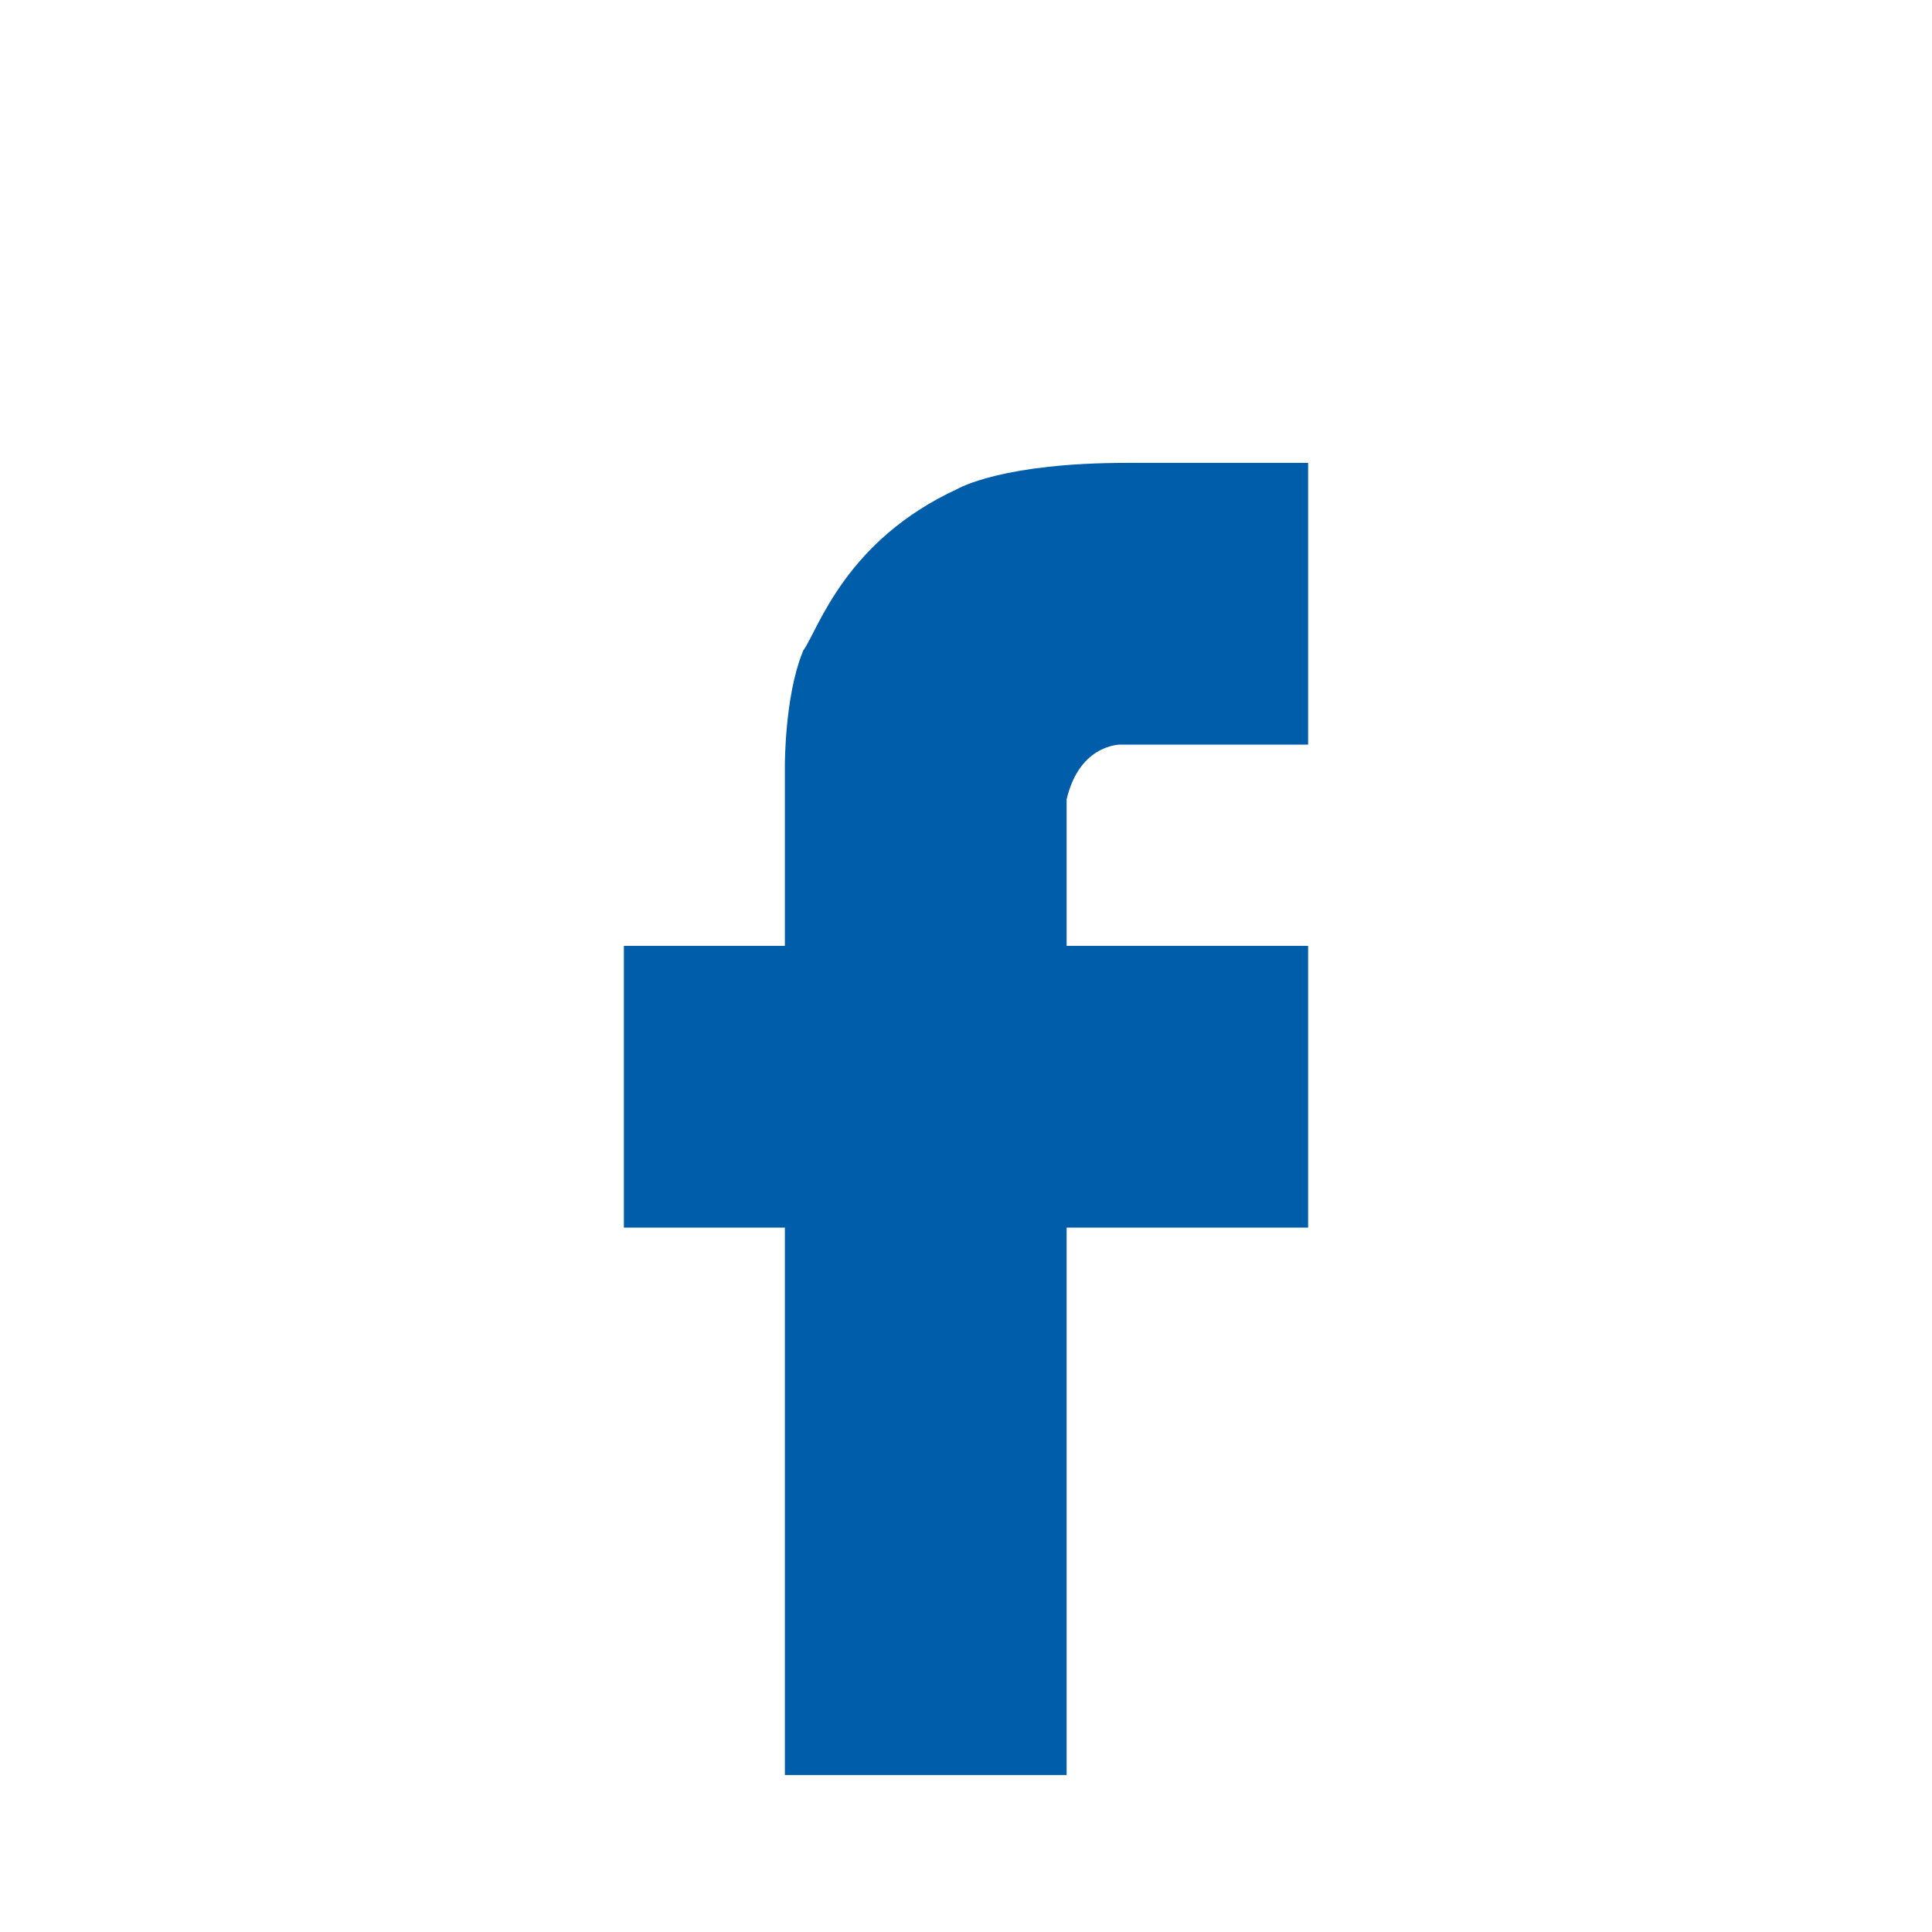
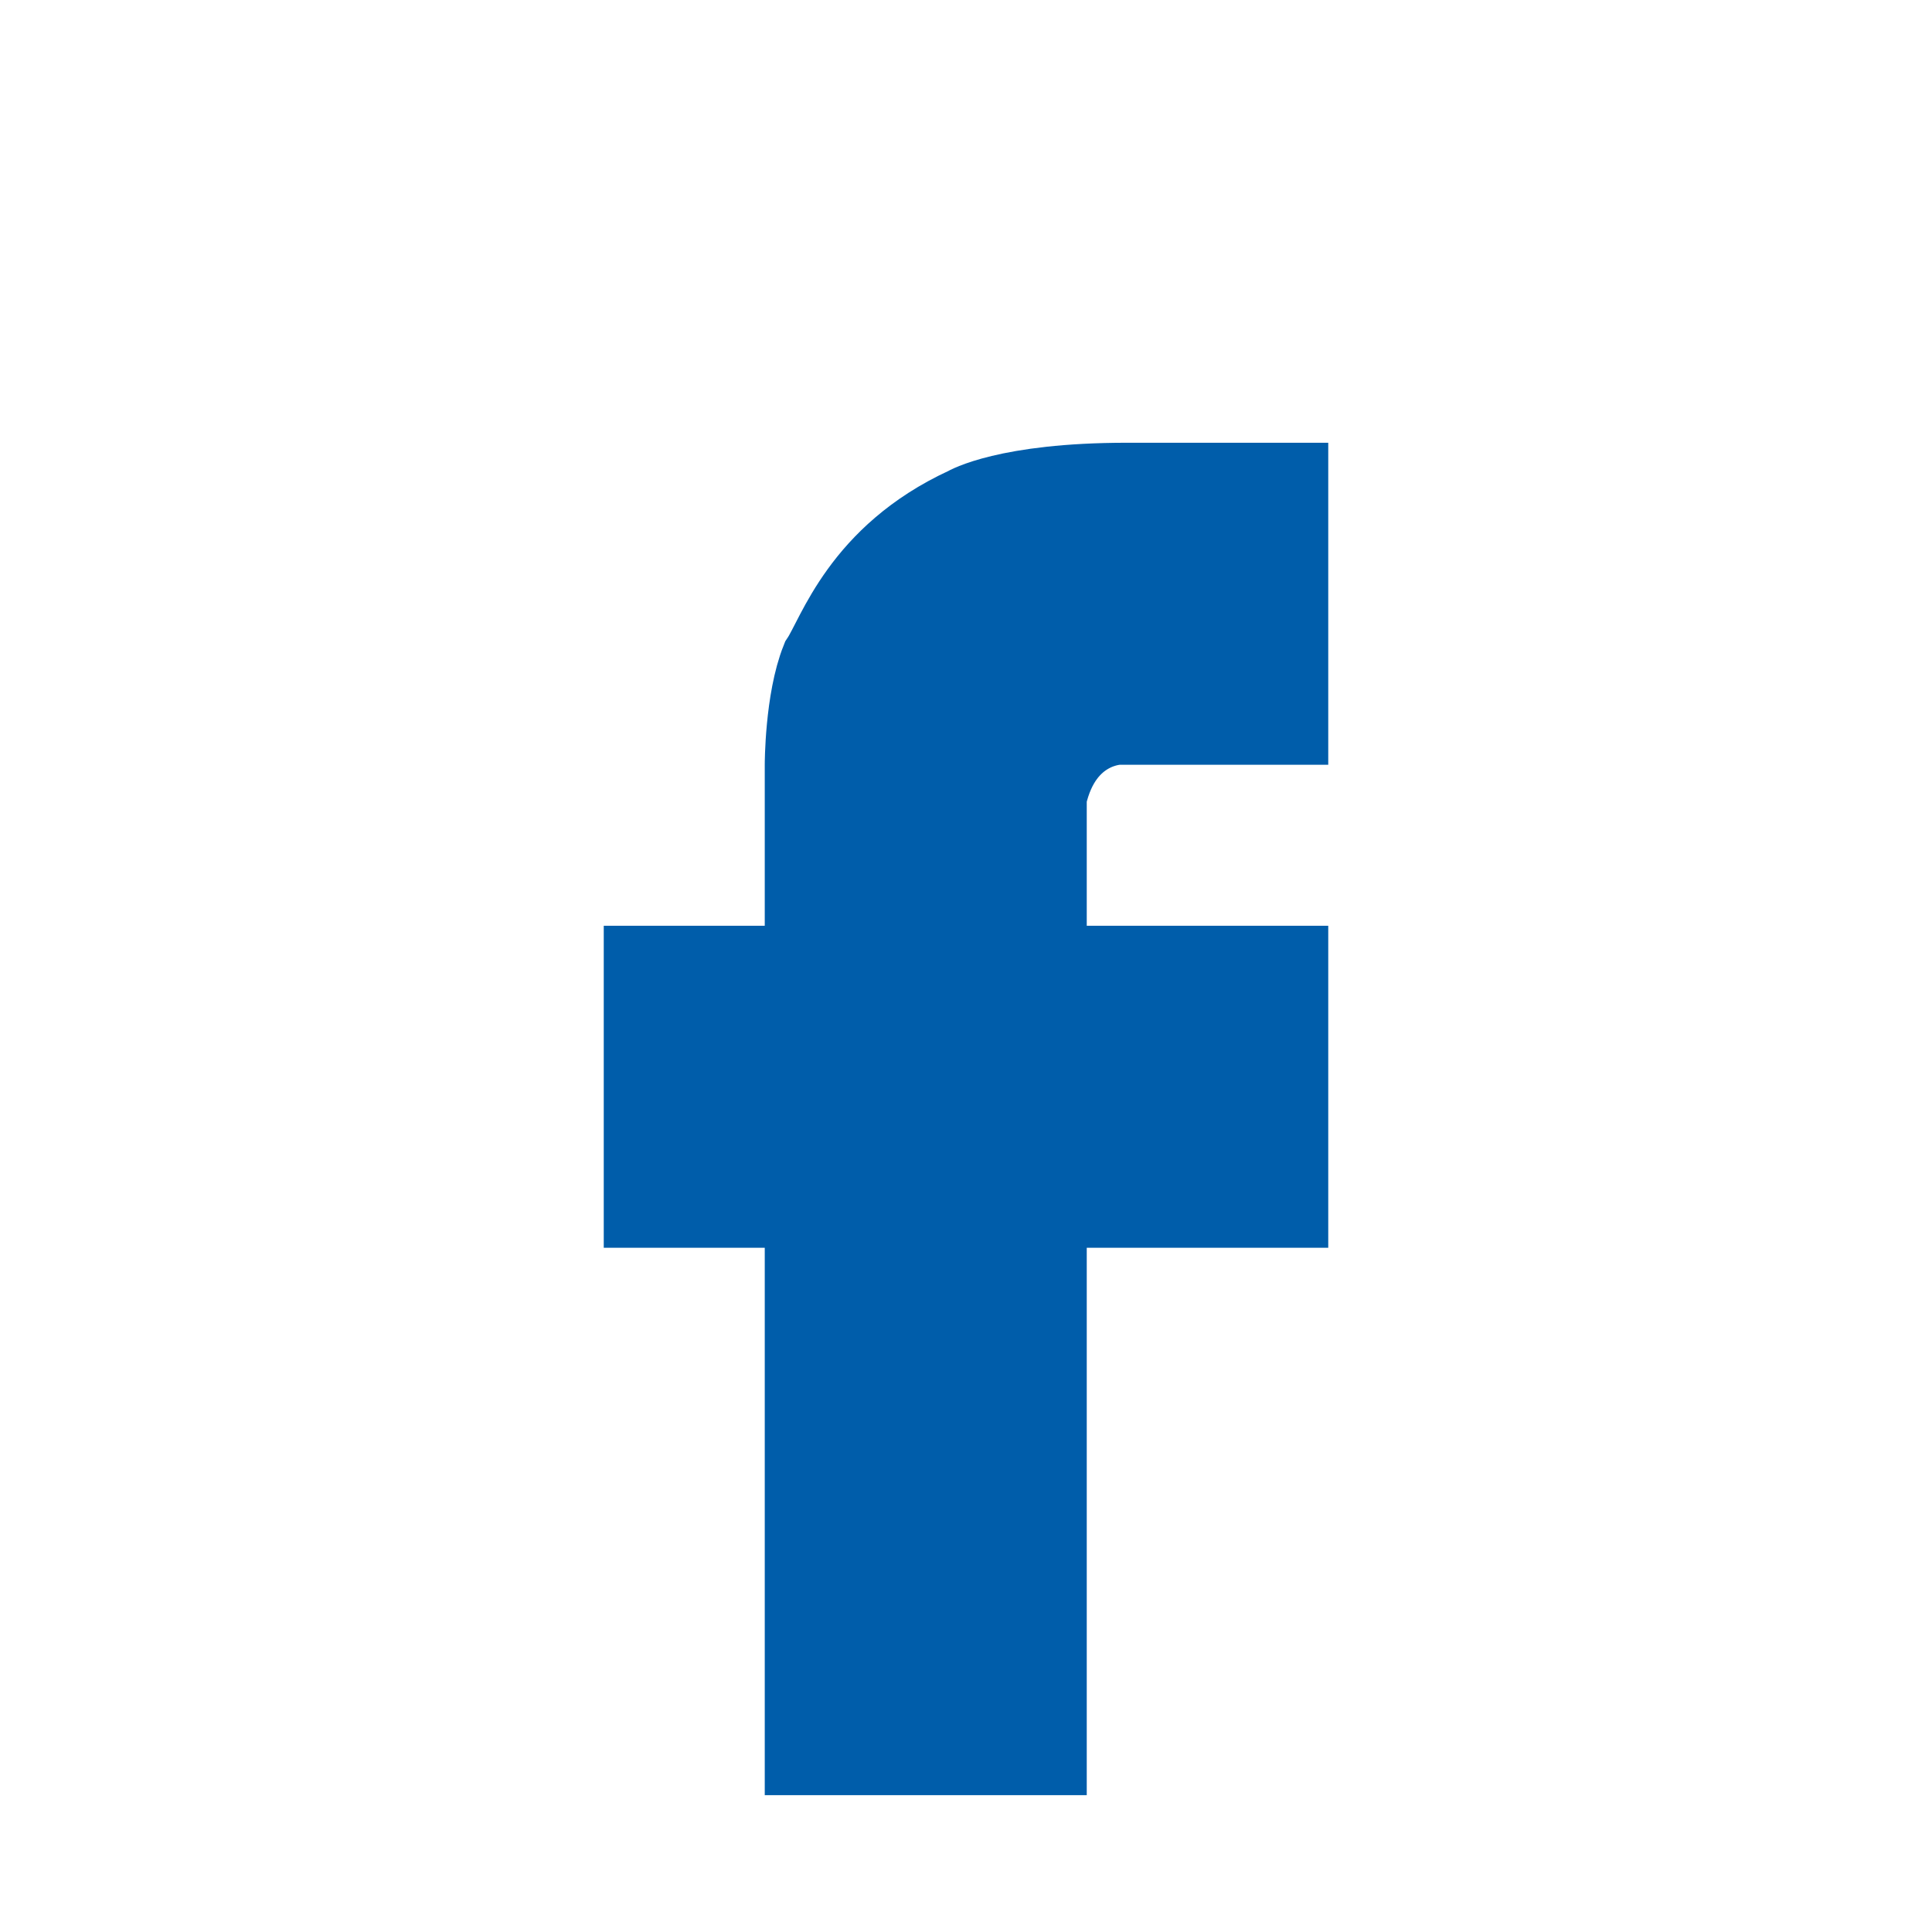
<svg xmlns="http://www.w3.org/2000/svg" version="1.1" id="Layer_2" x="0px" y="0px" viewBox="0 0 24 24" style="enable-background:new 0 0 24 24;" xml:space="preserve">
  <style type="text/css">
- 	.st0{fill:#005DAA;stroke:#005DAA;stroke-width:0.5;stroke-miterlimit:10;}
+ 	.st0{fill:#005DAA;stroke:#005DAA;stroke-miterlimit:10;}
</style>
  <path class="st0" d="M13,15h3v-3h-3l0-2.1C13.2,9,13.9,9,13.9,9L16,9V6c0,0-0.5,0-2,0s-2,0.3-2,0.3c-1.3,0.6-1.6,1.6-1.8,1.9  C10,8.7,10,9.5,10,9.5V12H8v3h2v6.8h3V15z" />
</svg>
